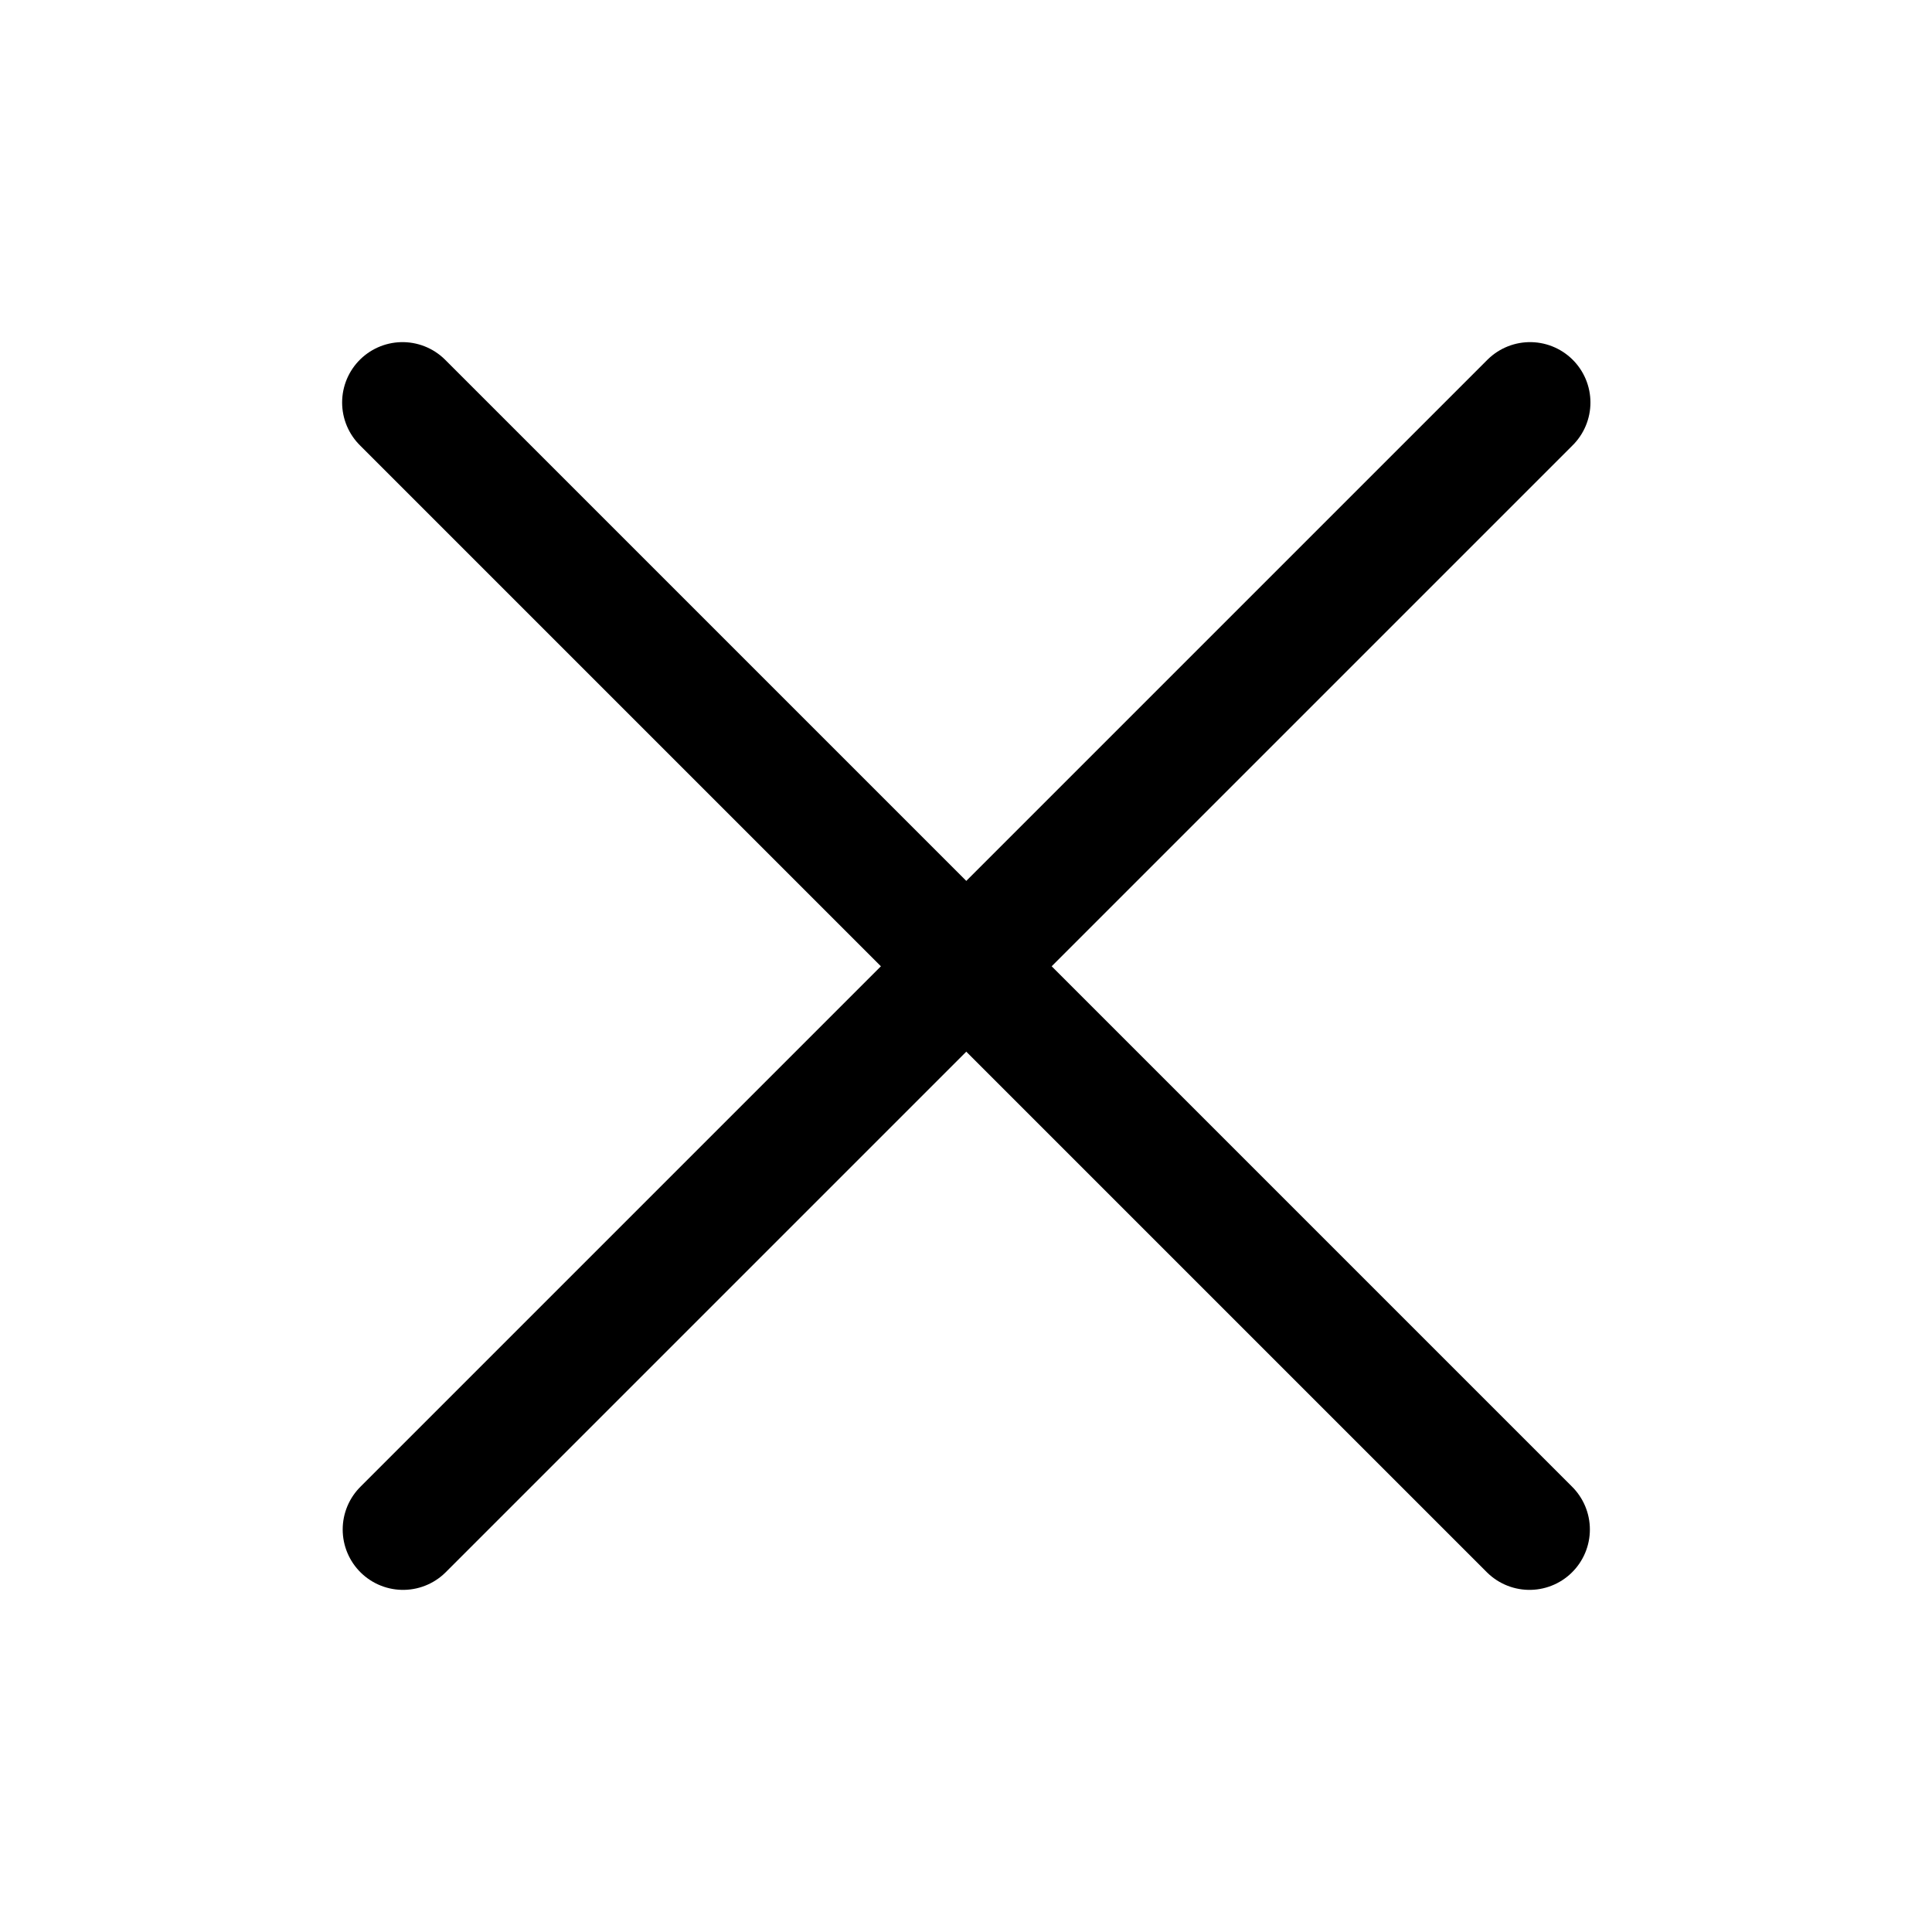
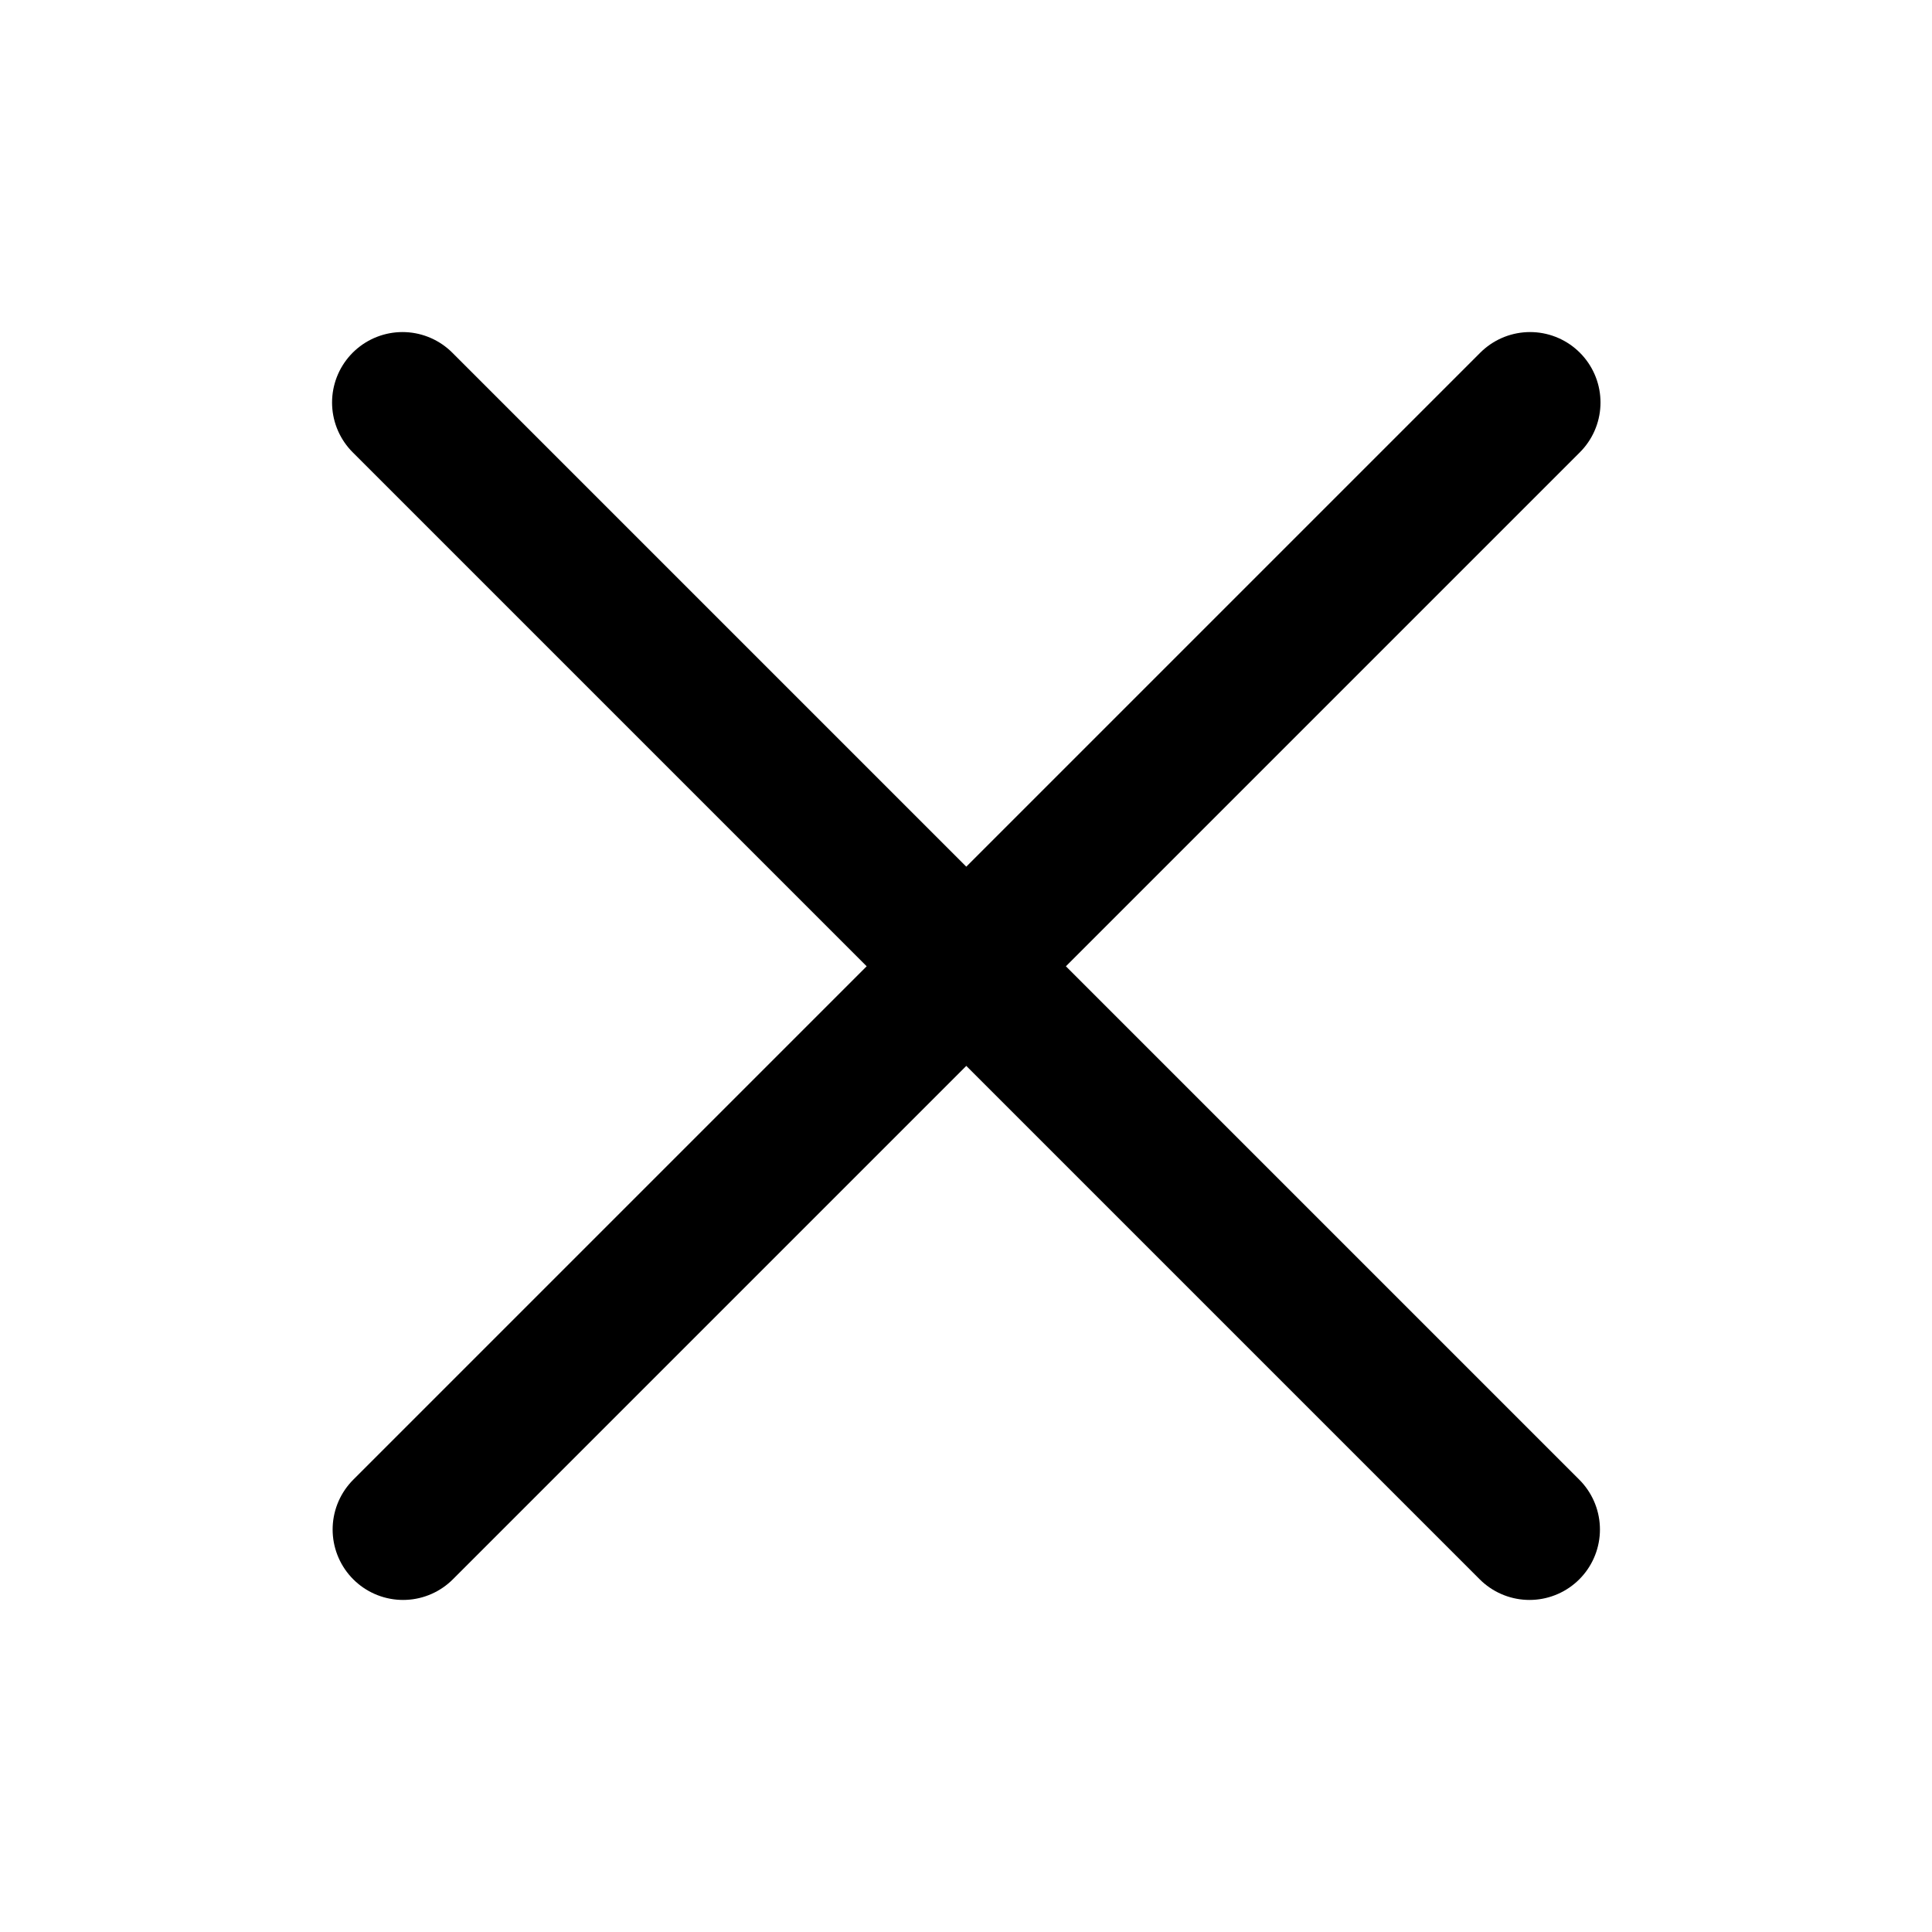
<svg xmlns="http://www.w3.org/2000/svg" viewBox="0 0 24 24">
-   <g fill="none" stroke="currentColor" stroke-linecap="round" stroke-width="1.5">
+   <g fill="none" stroke="currentColor" stroke-linecap="round" stroke-width="1.75">
    <path d="M19.007 5L5.007 19" />
    <path d="M19 19L5 5" />
  </g>
</svg>
